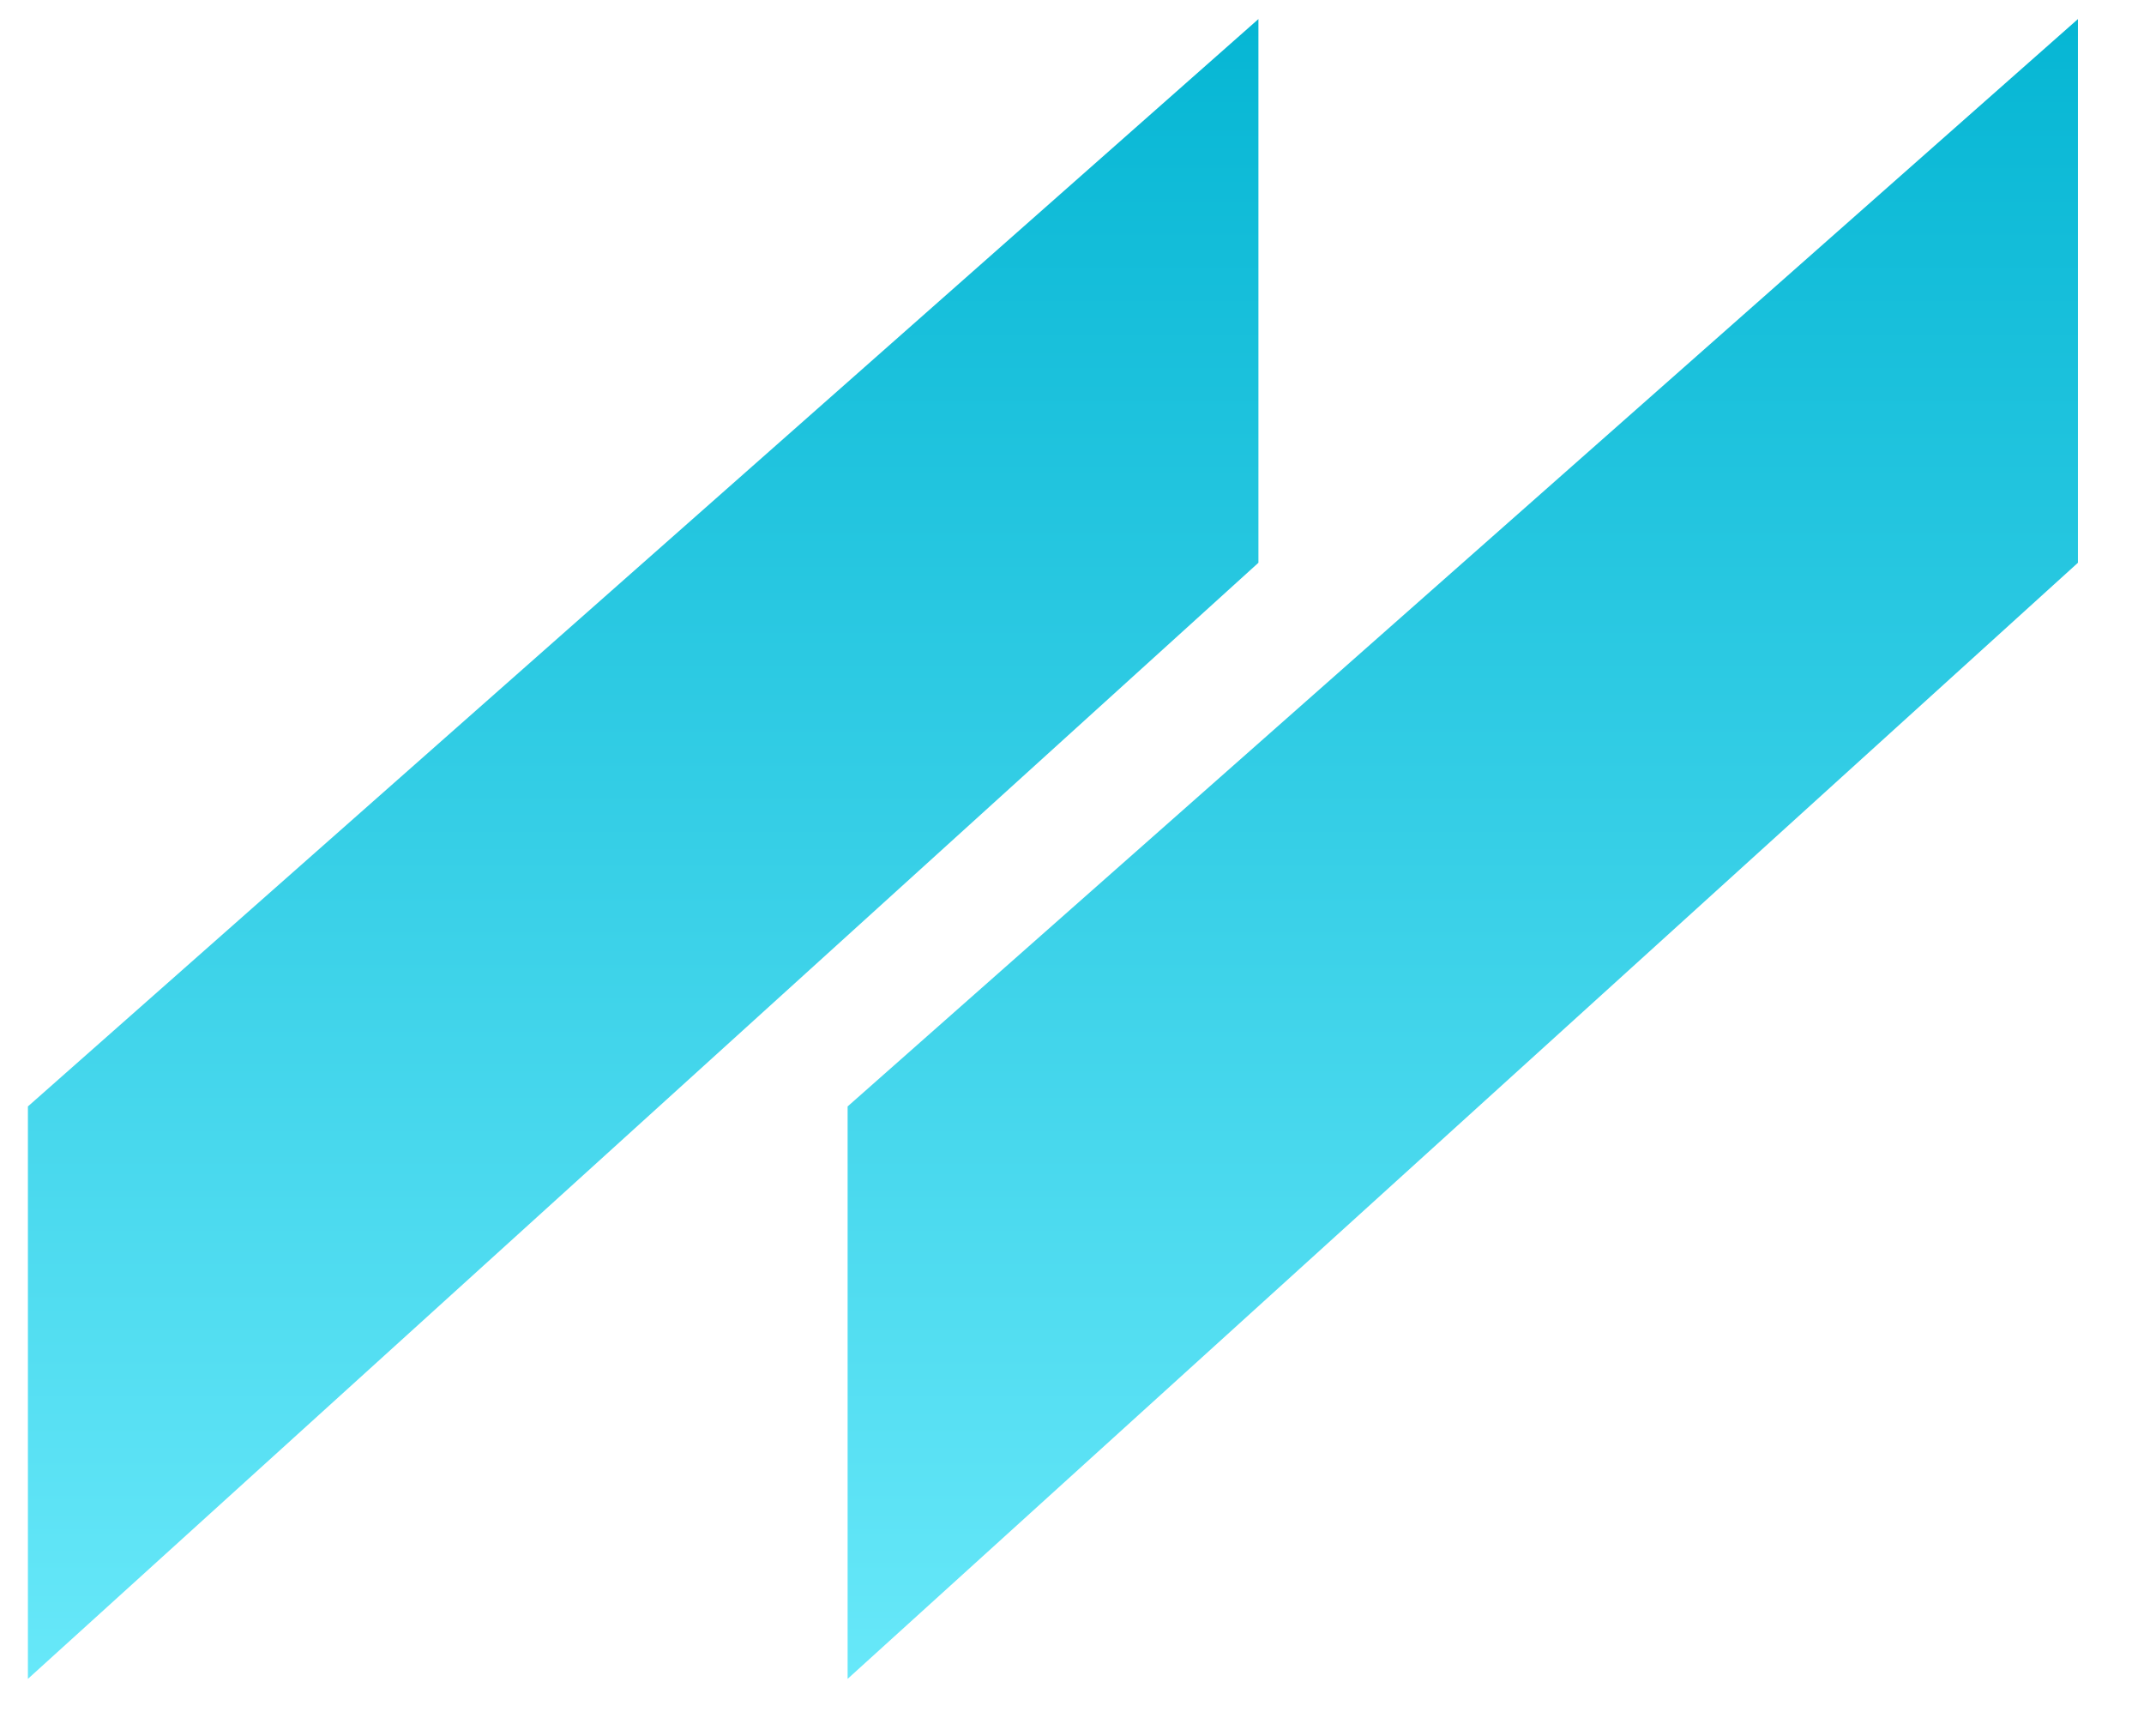
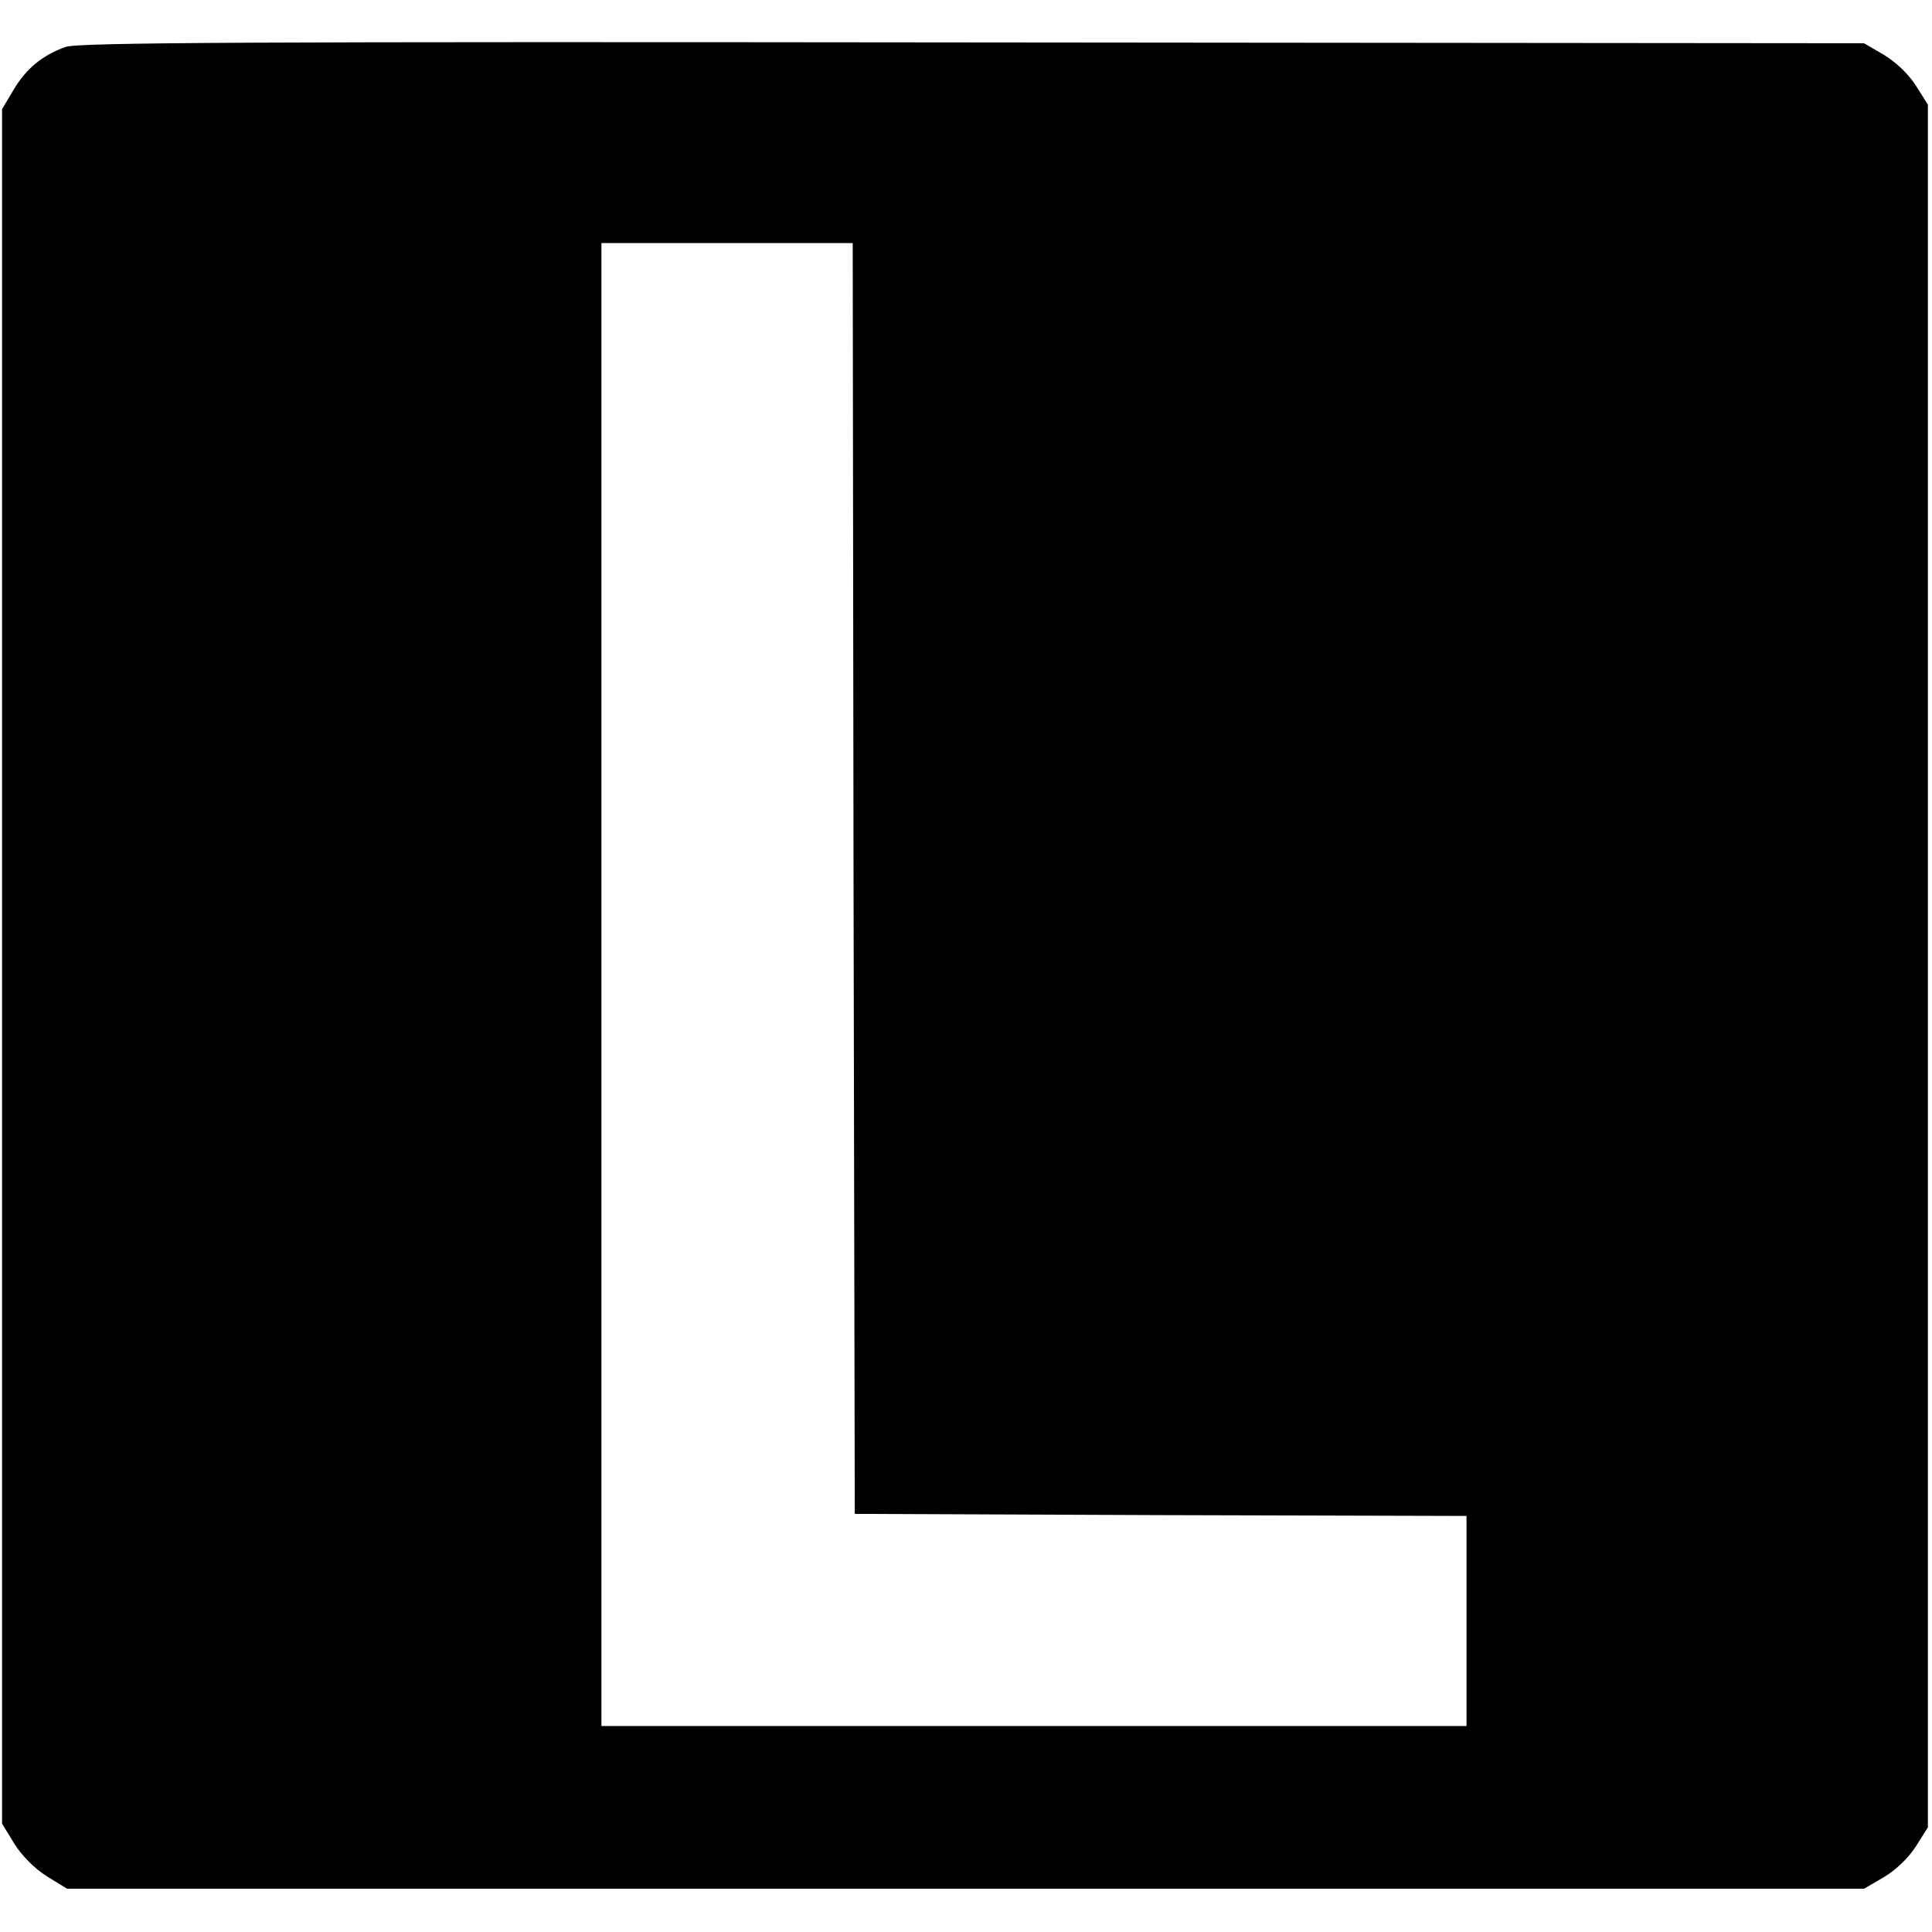
- <svg xmlns="http://www.w3.org/2000/svg" xmlns:xlink="http://www.w3.org/1999/xlink" version="1.1" preserveAspectRatio="xMidYMid meet" viewBox="344.564 330.278 111.737 91.218" width="53.87" height="43.61">
-   <defs>
-     <path d="M453.3 331.28L453.3 359.85L388.64 418.5L388.64 388.42L453.3 331.28Z" id="aFZf6T5ED" />
-     <linearGradient id="gradientb2ThqnP5Op" gradientUnits="userSpaceOnUse" x1="420.97" y1="331.28" x2="420.97" y2="418.5">
-       <stop style="stop-color: #06b6d4;stop-opacity: 1" offset="0%" />
-       <stop style="stop-color: #67e8f9;stop-opacity: 1" offset="100%" />
-     </linearGradient>
-     <path d="M410.23 331.28L410.23 359.85L345.56 418.5L345.56 388.42L410.23 331.28Z" id="a9fehgwfM" />
-     <linearGradient id="gradientk1wNV9Ostb" gradientUnits="userSpaceOnUse" x1="377.89" y1="331.28" x2="377.89" y2="418.5">
-       <stop style="stop-color: #06b6d4;stop-opacity: 1" offset="0%" />
-       <stop style="stop-color: #67e8f9;stop-opacity: 1" offset="100%" />
-     </linearGradient>
-   </defs>
-   <g>
-     <g>
-       <use xlink:href="#aFZf6T5ED" opacity="1" fill="url(#gradientb2ThqnP5Op)" />
-     </g>
-     <g>
-       <use xlink:href="#a9fehgwfM" opacity="1" fill="url(#gradientk1wNV9Ostb)" />
-     </g>
+ <svg xmlns="http://www.w3.org/2000/svg" version="1.0" width="45" height="45" viewBox="0 0 469 449" preserveAspectRatio="xMidYMid meet">
+   <g transform="translate(0,449) scale(0.1,-0.1)" fill="#000000" stroke="none">
+     <path d="M159 4476 c-56 -20 -96 -53 -126 -104 l-28 -47 0 -2081 0 -2081 30 -49 c19 -30 49 -60 79 -79 l49 -30 2181 0 2181 0 48 28 c30 18 60 47 78 75 l29 46 0 2091 0 2091 -29 46 c-18 28 -48 57 -78 75 l-48 28 -2165 2 c-1752 2 -2172 0 -2201 -11z m1913 -2018 l3 -1543 743 -3 742 -2 0 -255 0 -255 -1050 0 -1050 0 0 1800 0 1800 305 0 305 0 2 -1542z" />
  </g>
</svg>
